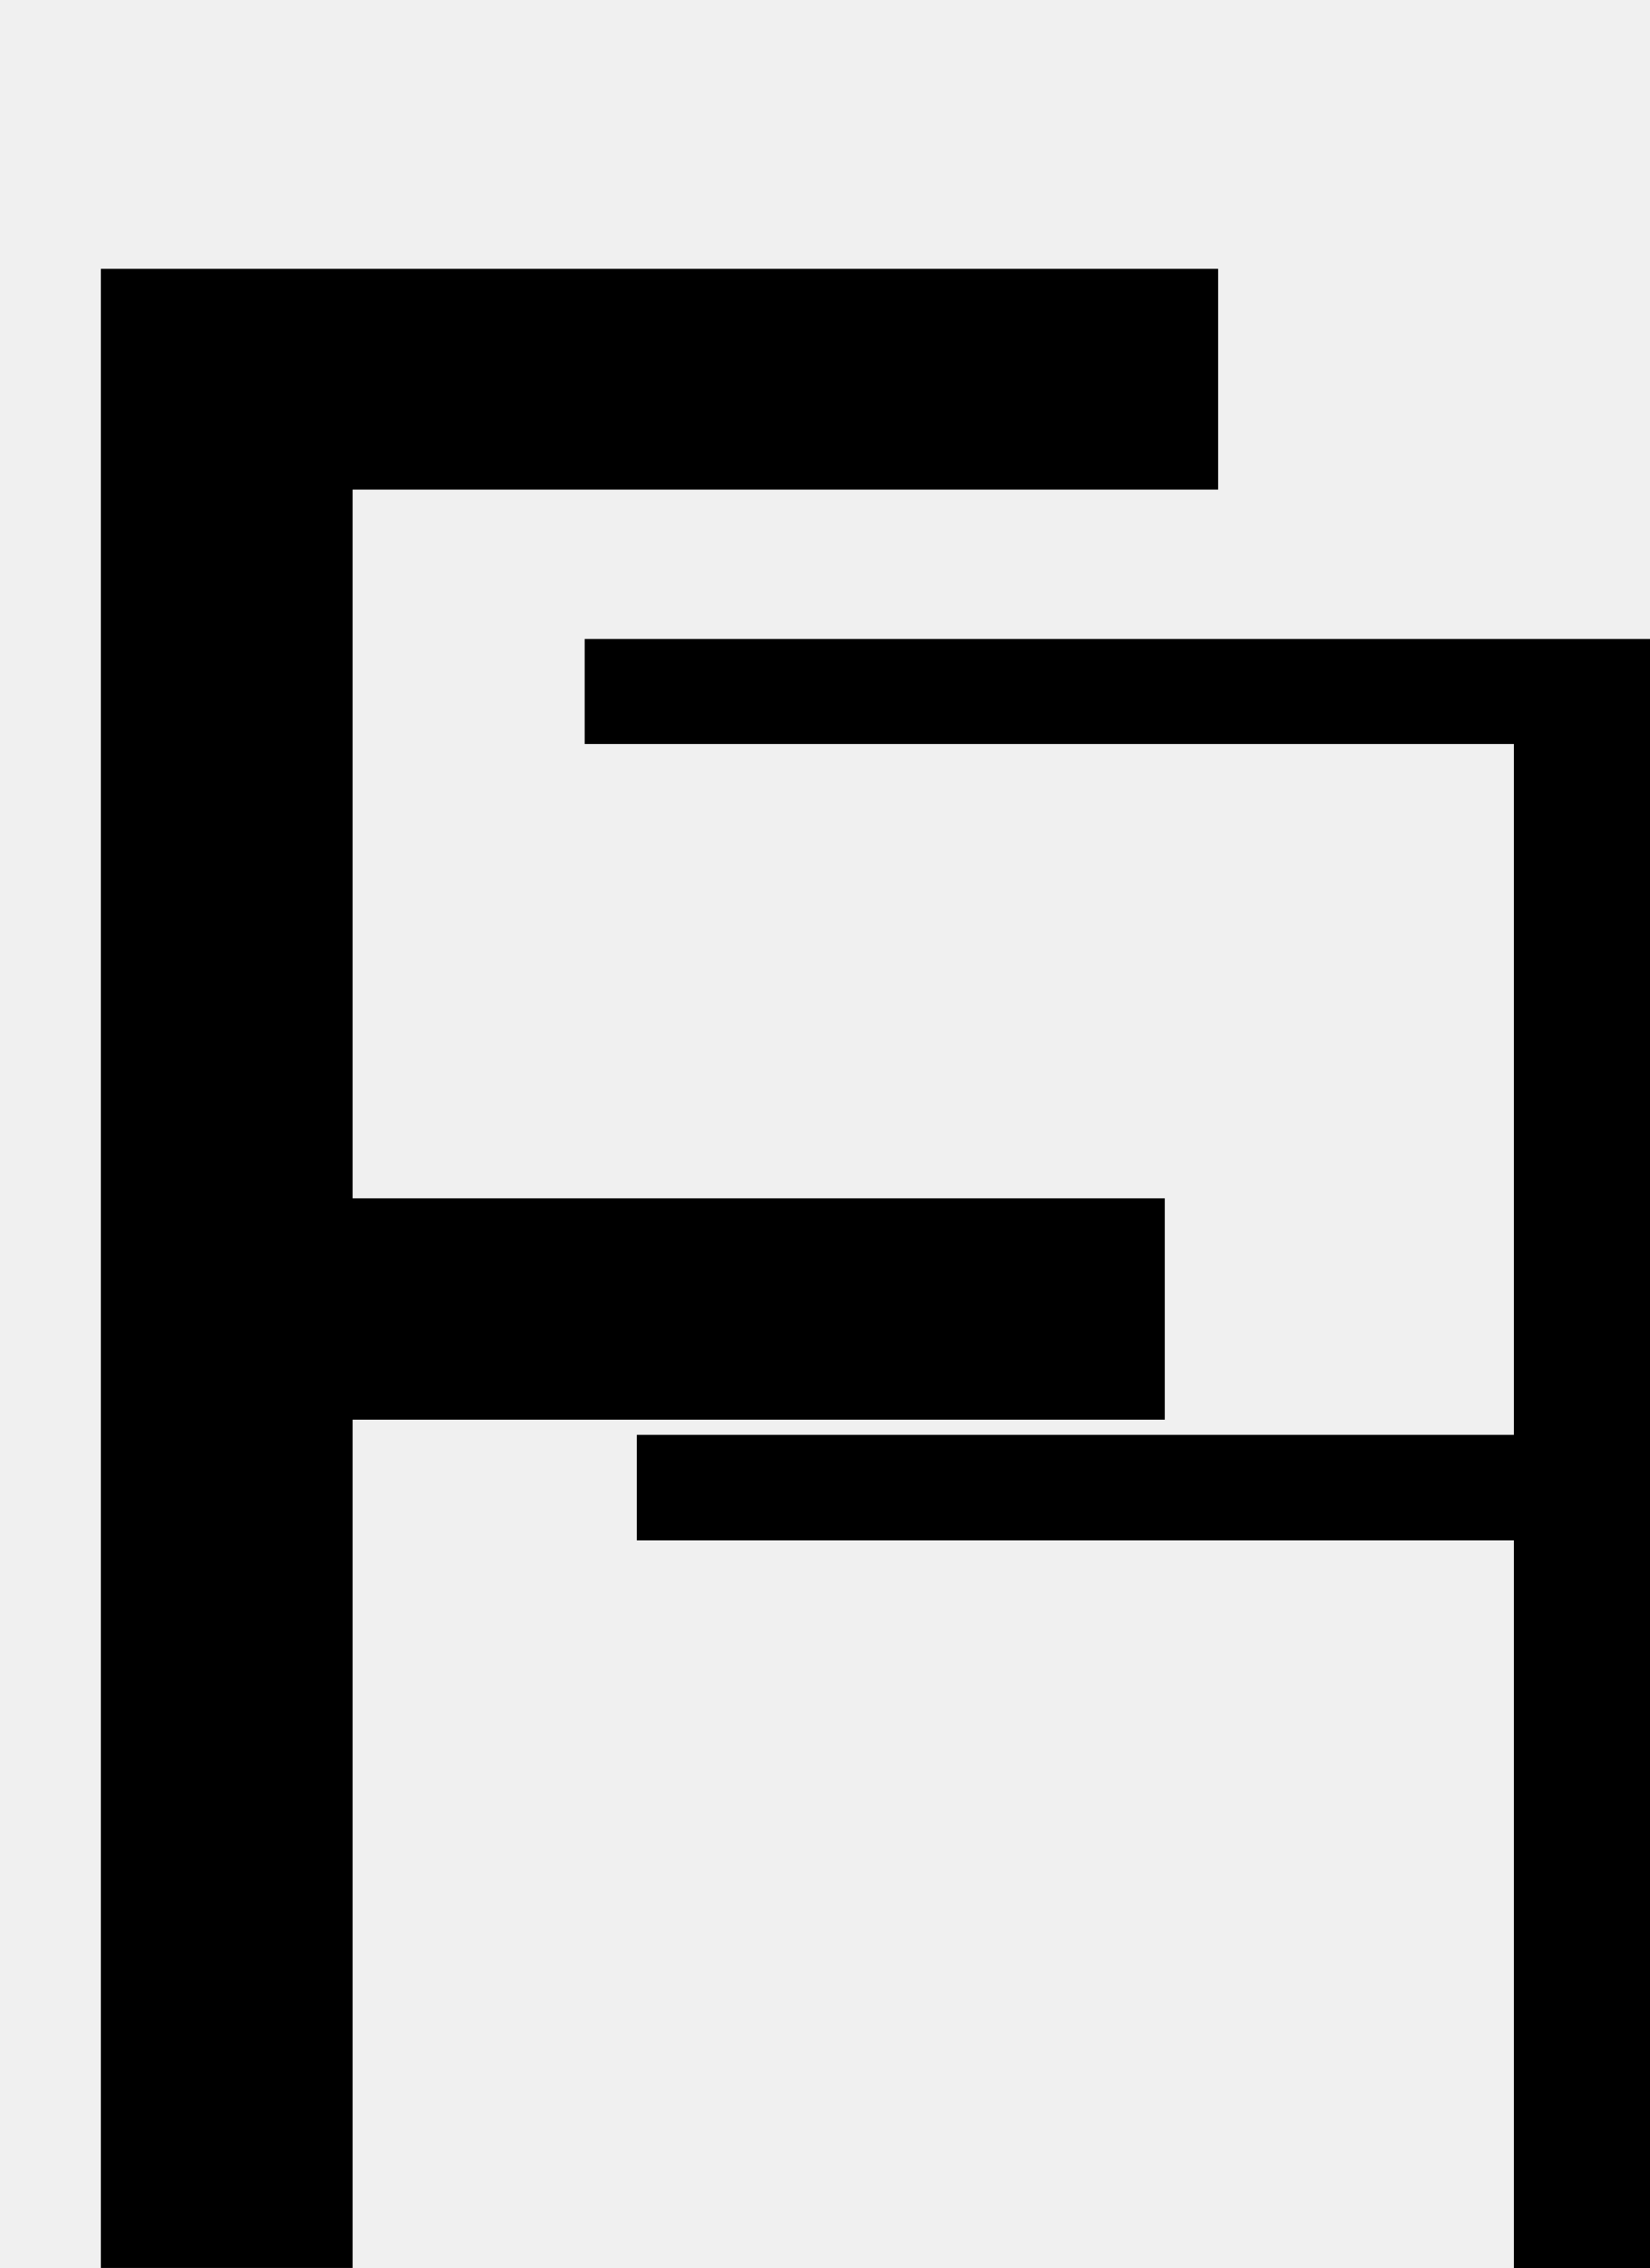
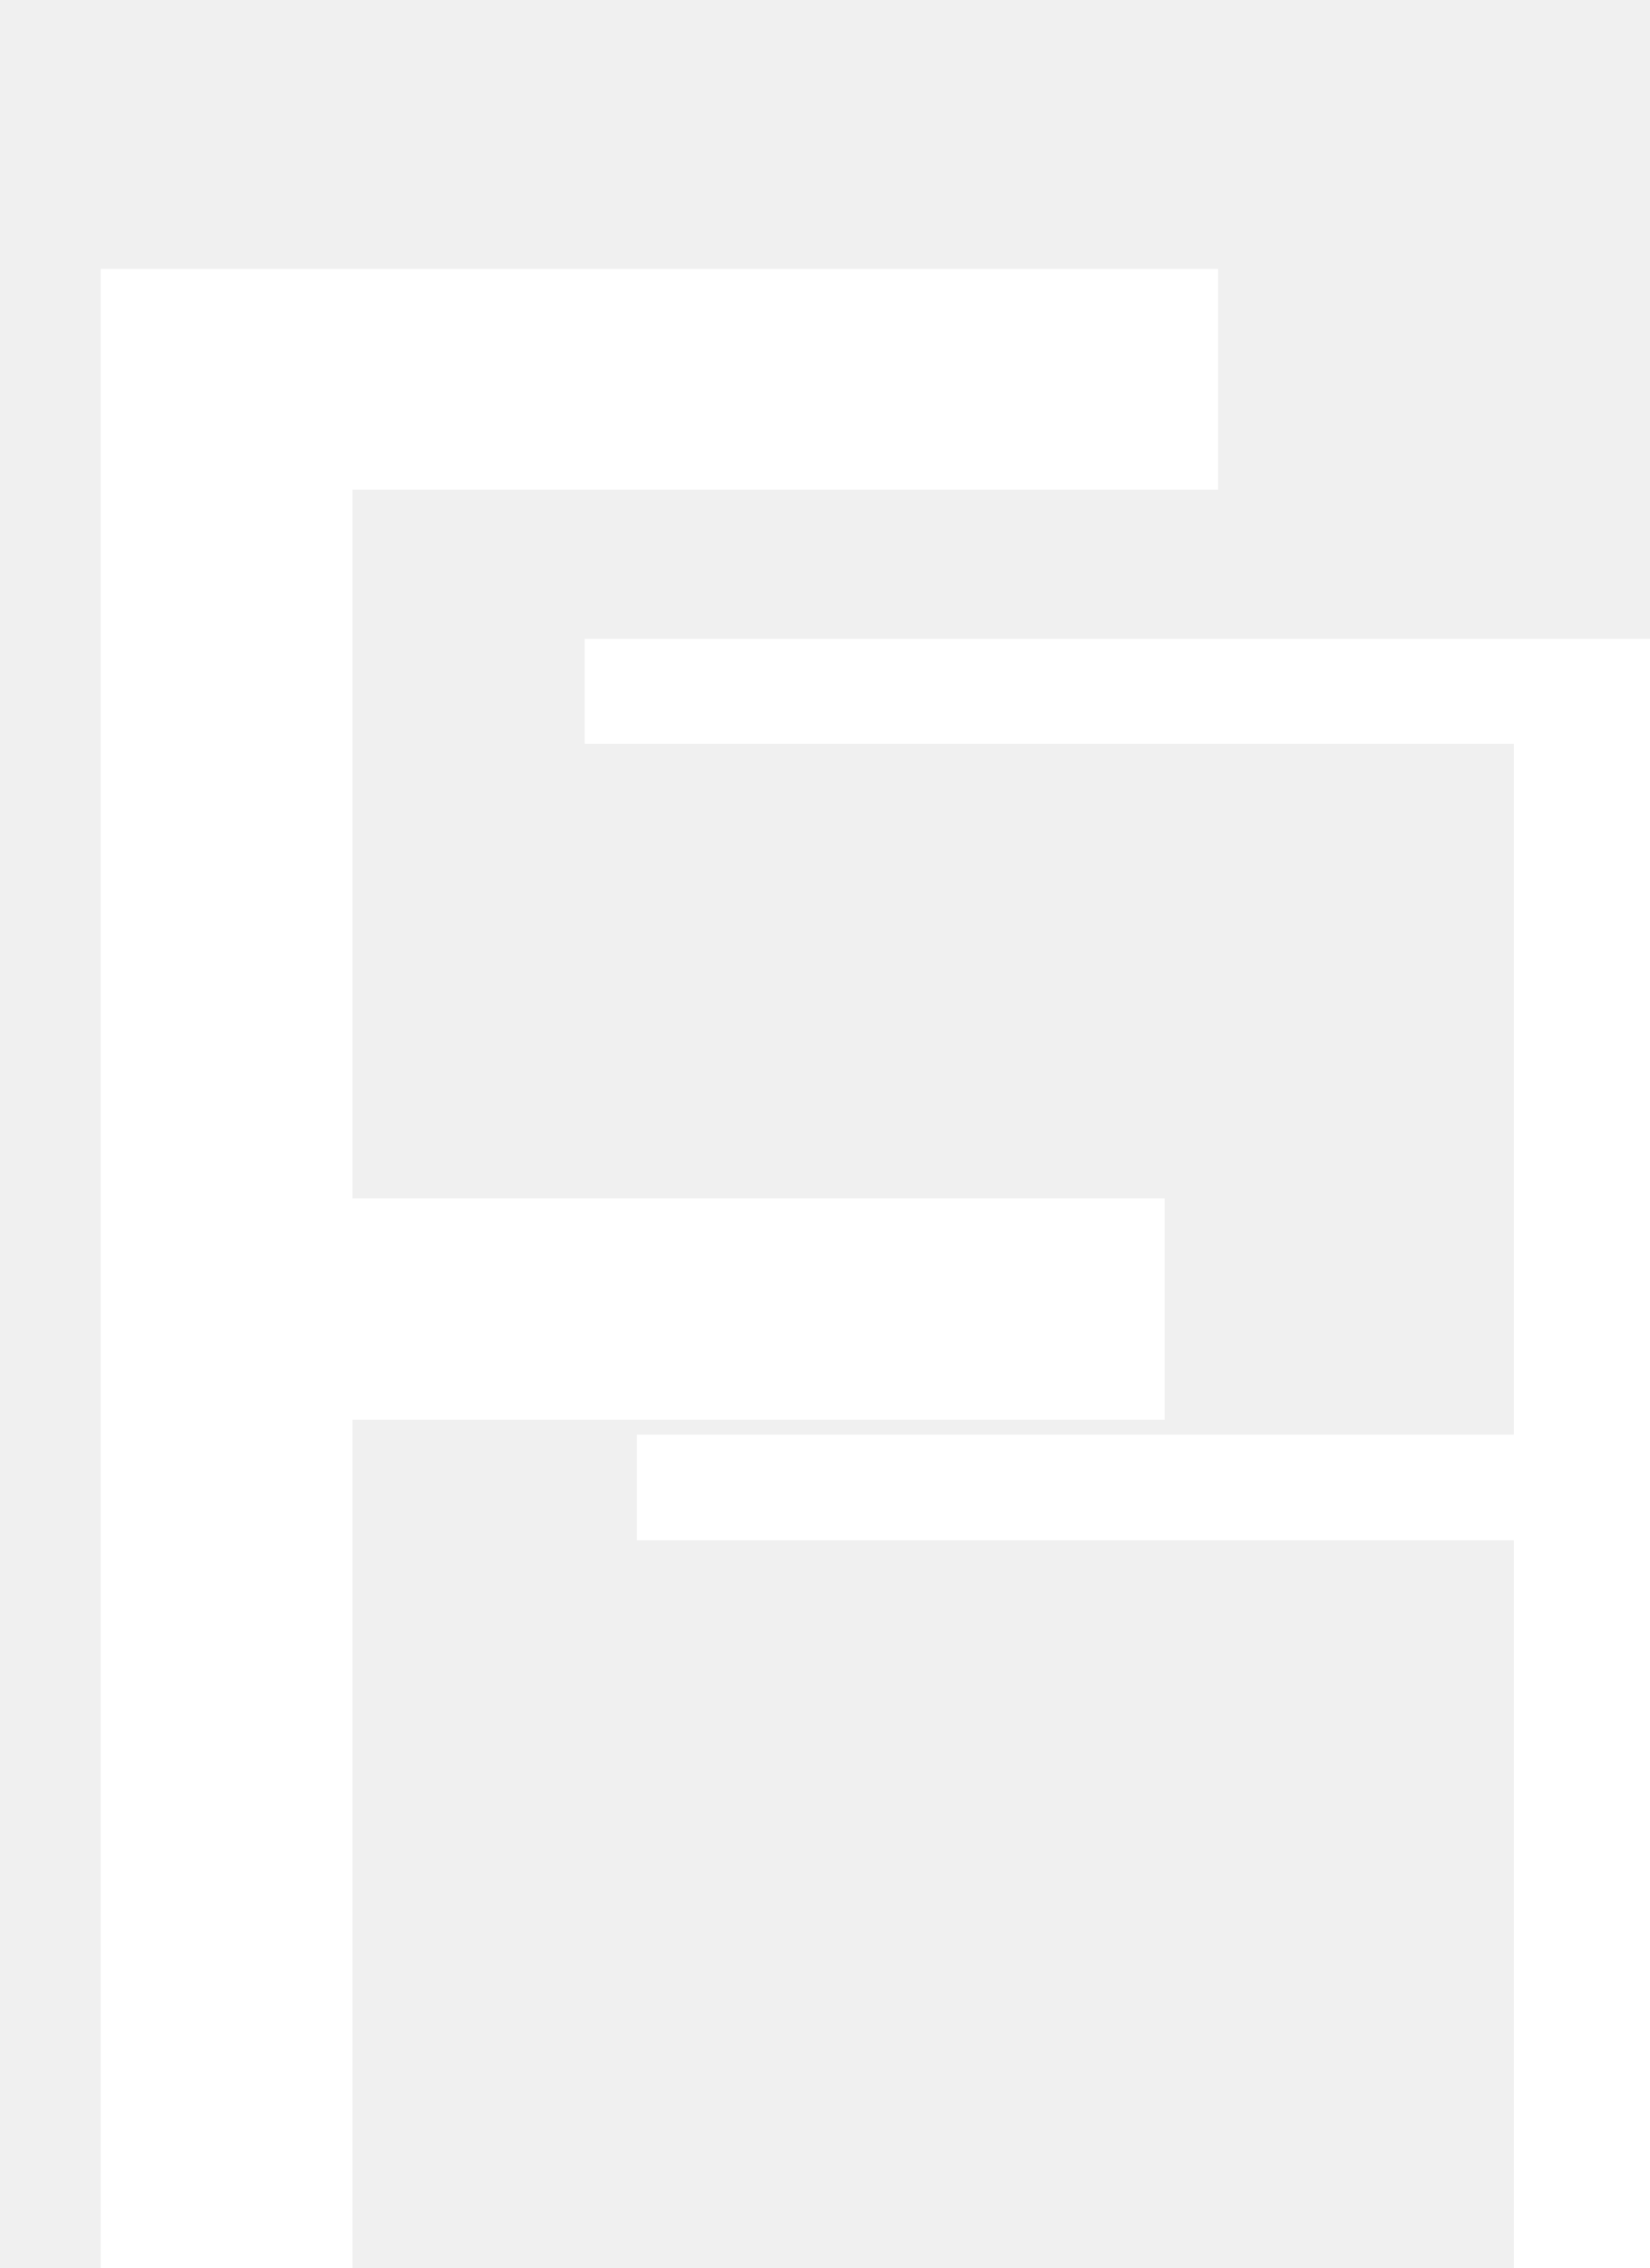
<svg xmlns="http://www.w3.org/2000/svg" xmlns:xlink="http://www.w3.org/1999/xlink" width="41.577mm" height="57.15mm" viewBox="0 0 41.577 57.15" version="1.1" id="svg5">
  <defs id="defs2">
    <linearGradient id="linearGradient12303">
      <stop style="stop-color:#000000;stop-opacity:1;" offset="0" id="stop12299" />
      <stop style="stop-color:#000000;stop-opacity:0;" offset="1" id="stop12301" />
    </linearGradient>
    <linearGradient xlink:href="#linearGradient12303" id="linearGradient12305" x1="78.171" y1="153.979" x2="101.666" y2="153.979" gradientUnits="userSpaceOnUse" />
  </defs>
-   <g id="layer1" transform="translate(-76.47751,-50.30428)">
-     <text xml:space="preserve" style="font-style:normal;font-variant:normal;font-weight:normal;font-stretch:normal;font-size:70.556px;line-height:1.25;font-family:Oswald;-inkscape-font-specification:'Oswald, @wght=500';font-variant-ligatures:normal;font-variant-caps:normal;font-variant-numeric:normal;font-variant-east-asian:normal;font-variation-settings:'wght' 500;fill:#000000;fill-opacity:1;stroke:none;stroke-width:0.265" x="72.174" y="107.454" id="text3977">
-       <tspan id="tspan3975" style="font-style:normal;font-variant:normal;font-weight:normal;font-stretch:normal;font-size:70.556px;font-family:Oswald;-inkscape-font-specification:'Oswald, @wght=500';font-variant-ligatures:normal;font-variant-caps:normal;font-variant-numeric:normal;font-variant-east-asian:normal;font-variation-settings:'wght' 500;stroke-width:0.265" x="72.174" y="107.454">F</tspan>
+   <g id="layer1" transform="translate(-78.17148,-125.4038)">
+     <text xml:space="preserve" style="font-style:normal;font-variant:normal;font-weight:normal;font-stretch:normal;font-size:70.556px;line-height:1.25;font-family:Oswald;-inkscape-font-specification:'Oswald, @wght=500';font-variant-ligatures:normal;font-variant-caps:normal;font-variant-numeric:normal;font-variant-east-asian:normal;font-variation-settings:'wght' 500;fill:#ffffff;fill-opacity:1;stroke:none;stroke-width:0.265;stroke-miterlimit:4;stroke-dasharray:none;stroke-opacity:1" x="73.868" y="182.554" id="text3977-5">
+       <tspan id="tspan3975-3" style="font-style:normal;font-variant:normal;font-weight:normal;font-stretch:normal;font-size:70.556px;font-family:Oswald;-inkscape-font-specification:'Oswald, @wght=500';font-variant-ligatures:normal;font-variant-caps:normal;font-variant-numeric:normal;font-variant-east-asian:normal;font-variation-settings:'wght' 500;fill:#ffffff;fill-opacity:1;stroke:none;stroke-width:0.265;stroke-miterlimit:4;stroke-dasharray:none;stroke-opacity:1" x="73.868" y="182.554">F</tspan>
    </text>
-     <text xml:space="preserve" style="font-style:normal;font-variant:normal;font-weight:300;font-stretch:normal;font-size:62.814px;line-height:1.25;font-family:'Open Sans';-inkscape-font-specification:'Open Sans, Light';font-variant-ligatures:normal;font-variant-caps:normal;font-variant-numeric:normal;font-variant-east-asian:normal;fill:#000000;fill-opacity:1;stroke:none;stroke-width:0.289" x="-114.422" y="117.379" id="text6065" transform="scale(-1.092361,0.9154484)">
-       <tspan id="tspan6063" style="font-style:normal;font-variant:normal;font-weight:300;font-stretch:normal;font-size:62.814px;font-family:'Open Sans';-inkscape-font-specification:'Open Sans, Light';font-variant-ligatures:normal;font-variant-caps:normal;font-variant-numeric:normal;font-variant-east-asian:normal;stroke-width:0.289" x="-114.422" y="117.379">F</tspan>
+     <text xml:space="preserve" style="font-style:normal;font-variant:normal;font-weight:300;font-stretch:normal;font-size:62.814px;line-height:1.25;font-family:'Open Sans';-inkscape-font-specification:'Open Sans, Light';font-variant-ligatures:normal;font-variant-caps:normal;font-variant-numeric:normal;font-variant-east-asian:normal;fill:#ffffff;fill-opacity:1;stroke:none;stroke-width:0.289" x="-115.973" y="199.415" id="text6065-2" transform="scale(-1.092361,0.9154484)">
+       <tspan id="tspan6063-1" style="font-style:normal;font-variant:normal;font-weight:300;font-stretch:normal;font-size:62.814px;font-family:'Open Sans';-inkscape-font-specification:'Open Sans, Light';font-variant-ligatures:normal;font-variant-caps:normal;font-variant-numeric:normal;font-variant-east-asian:normal;fill:#ffffff;fill-opacity:1;stroke-width:0.289" x="-115.973" y="199.415">F</tspan>
    </text>
  </g>
</svg>
